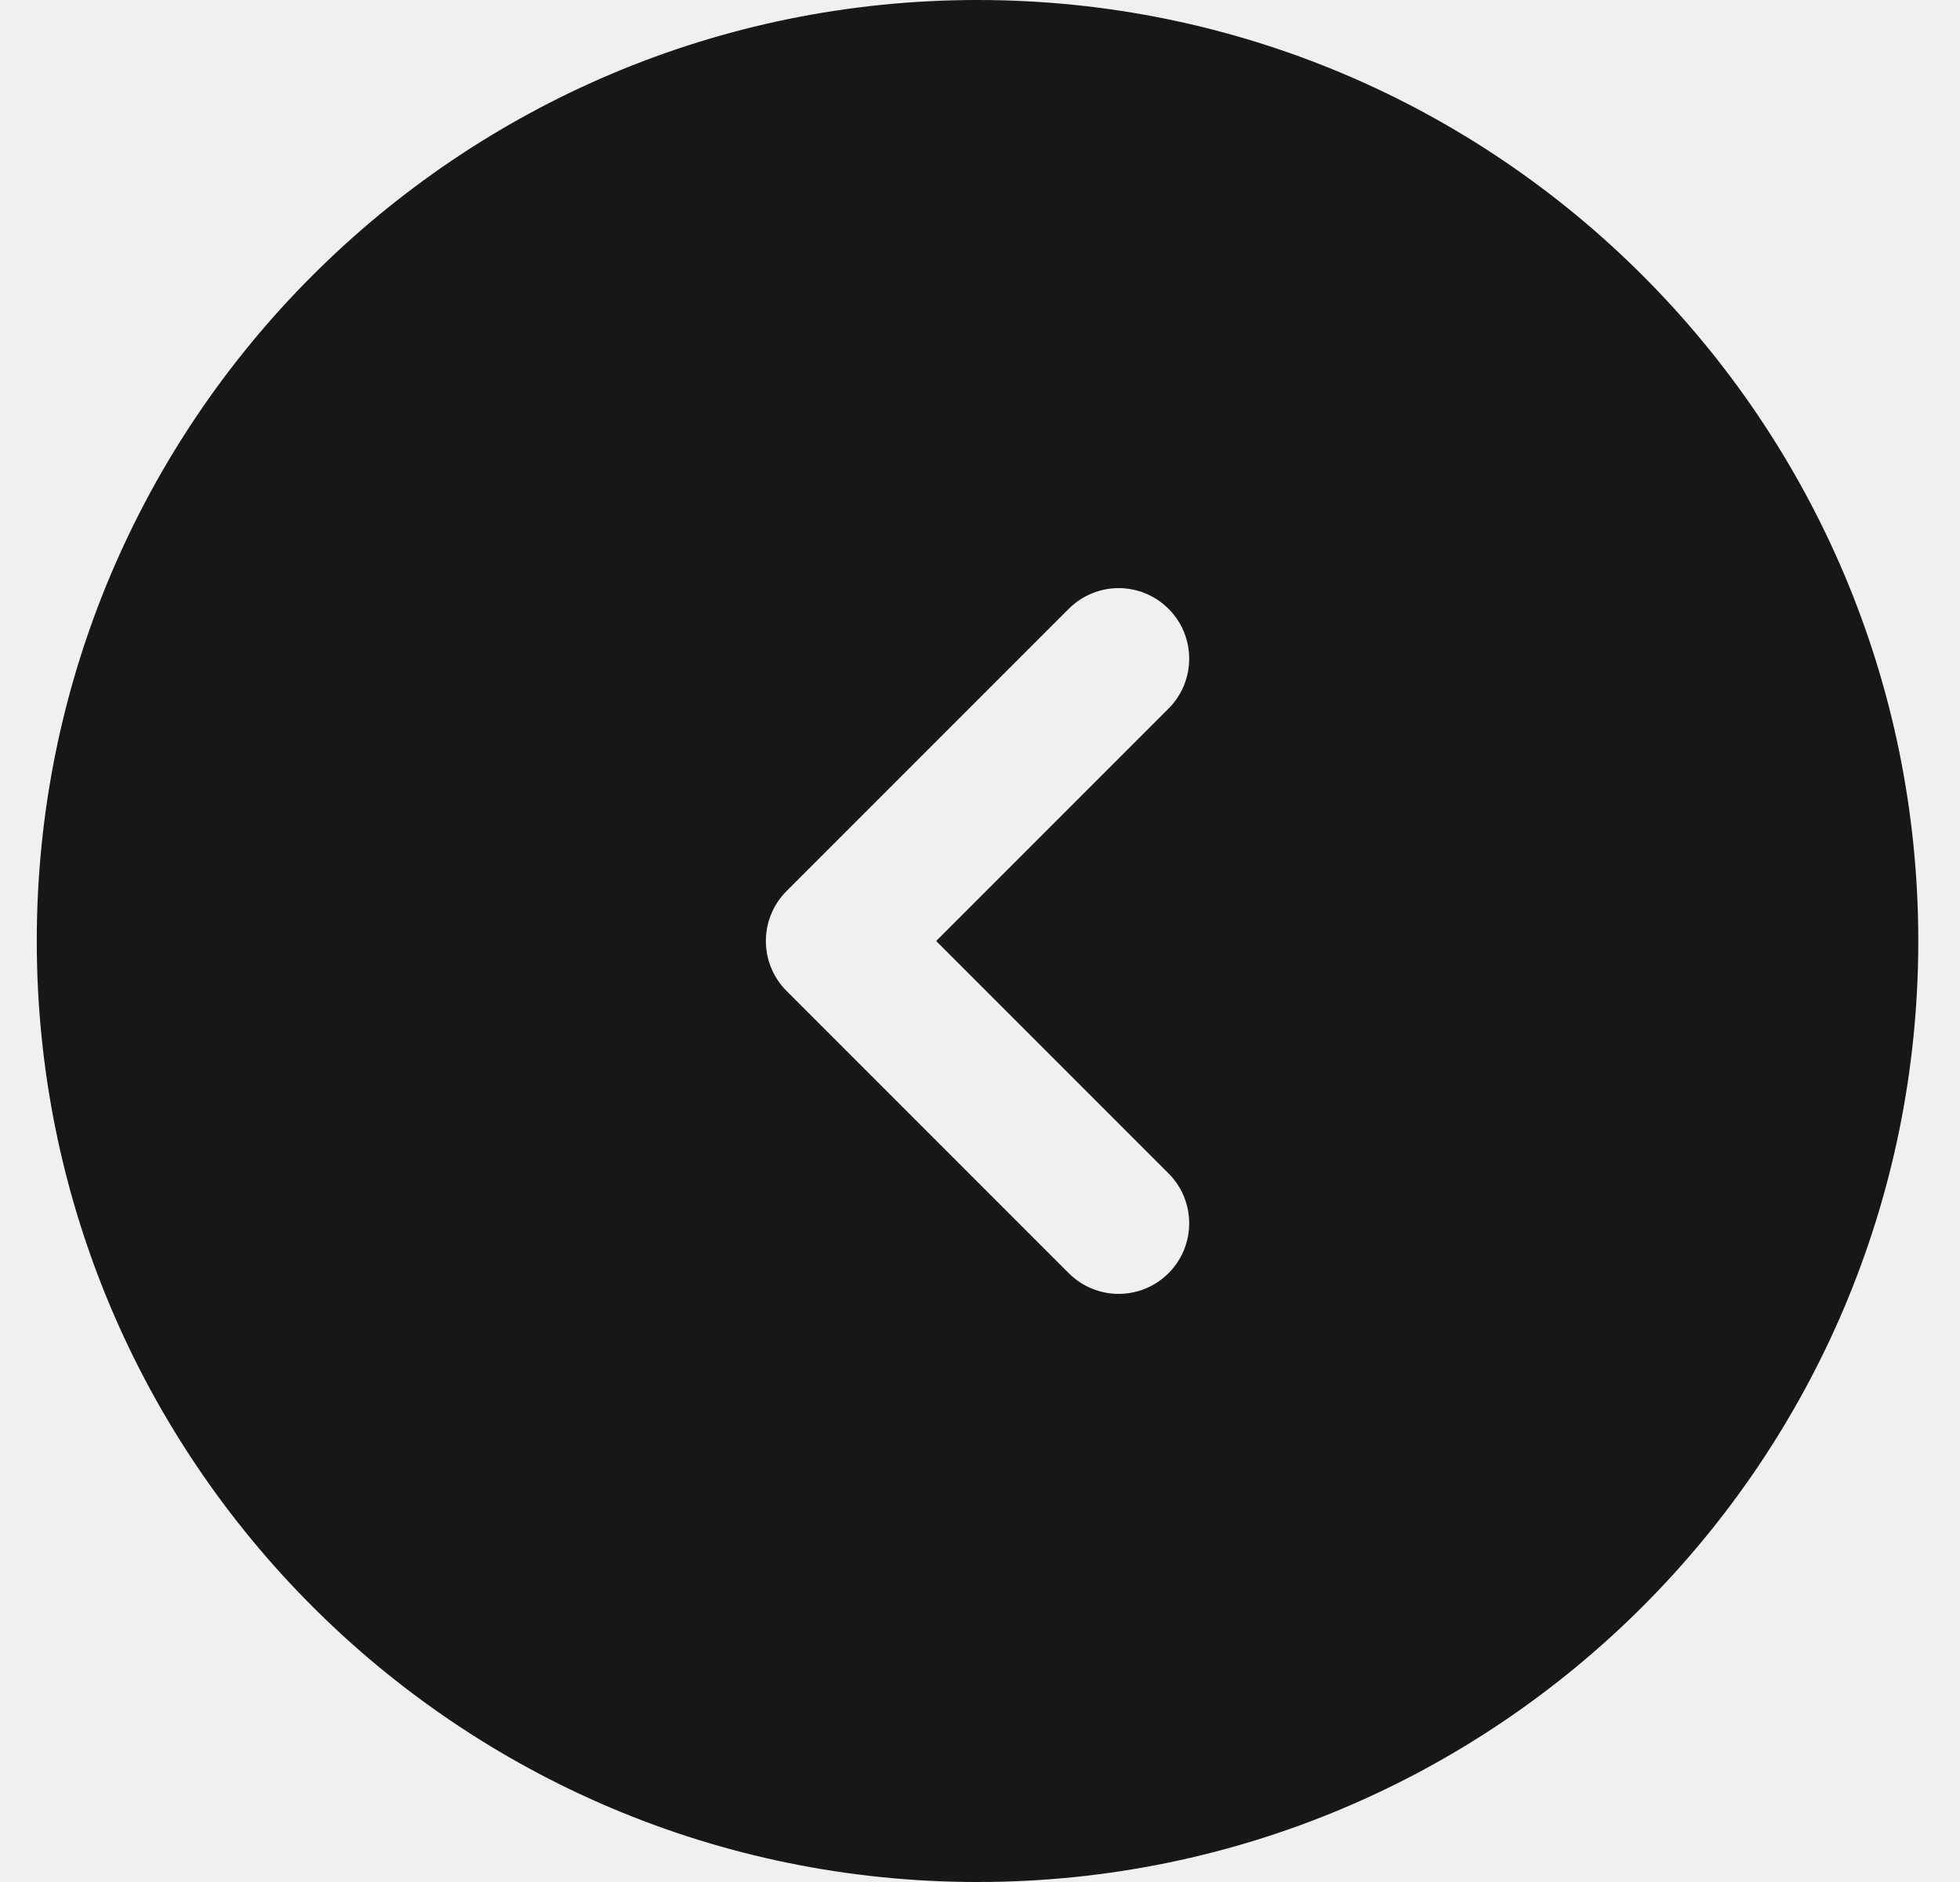
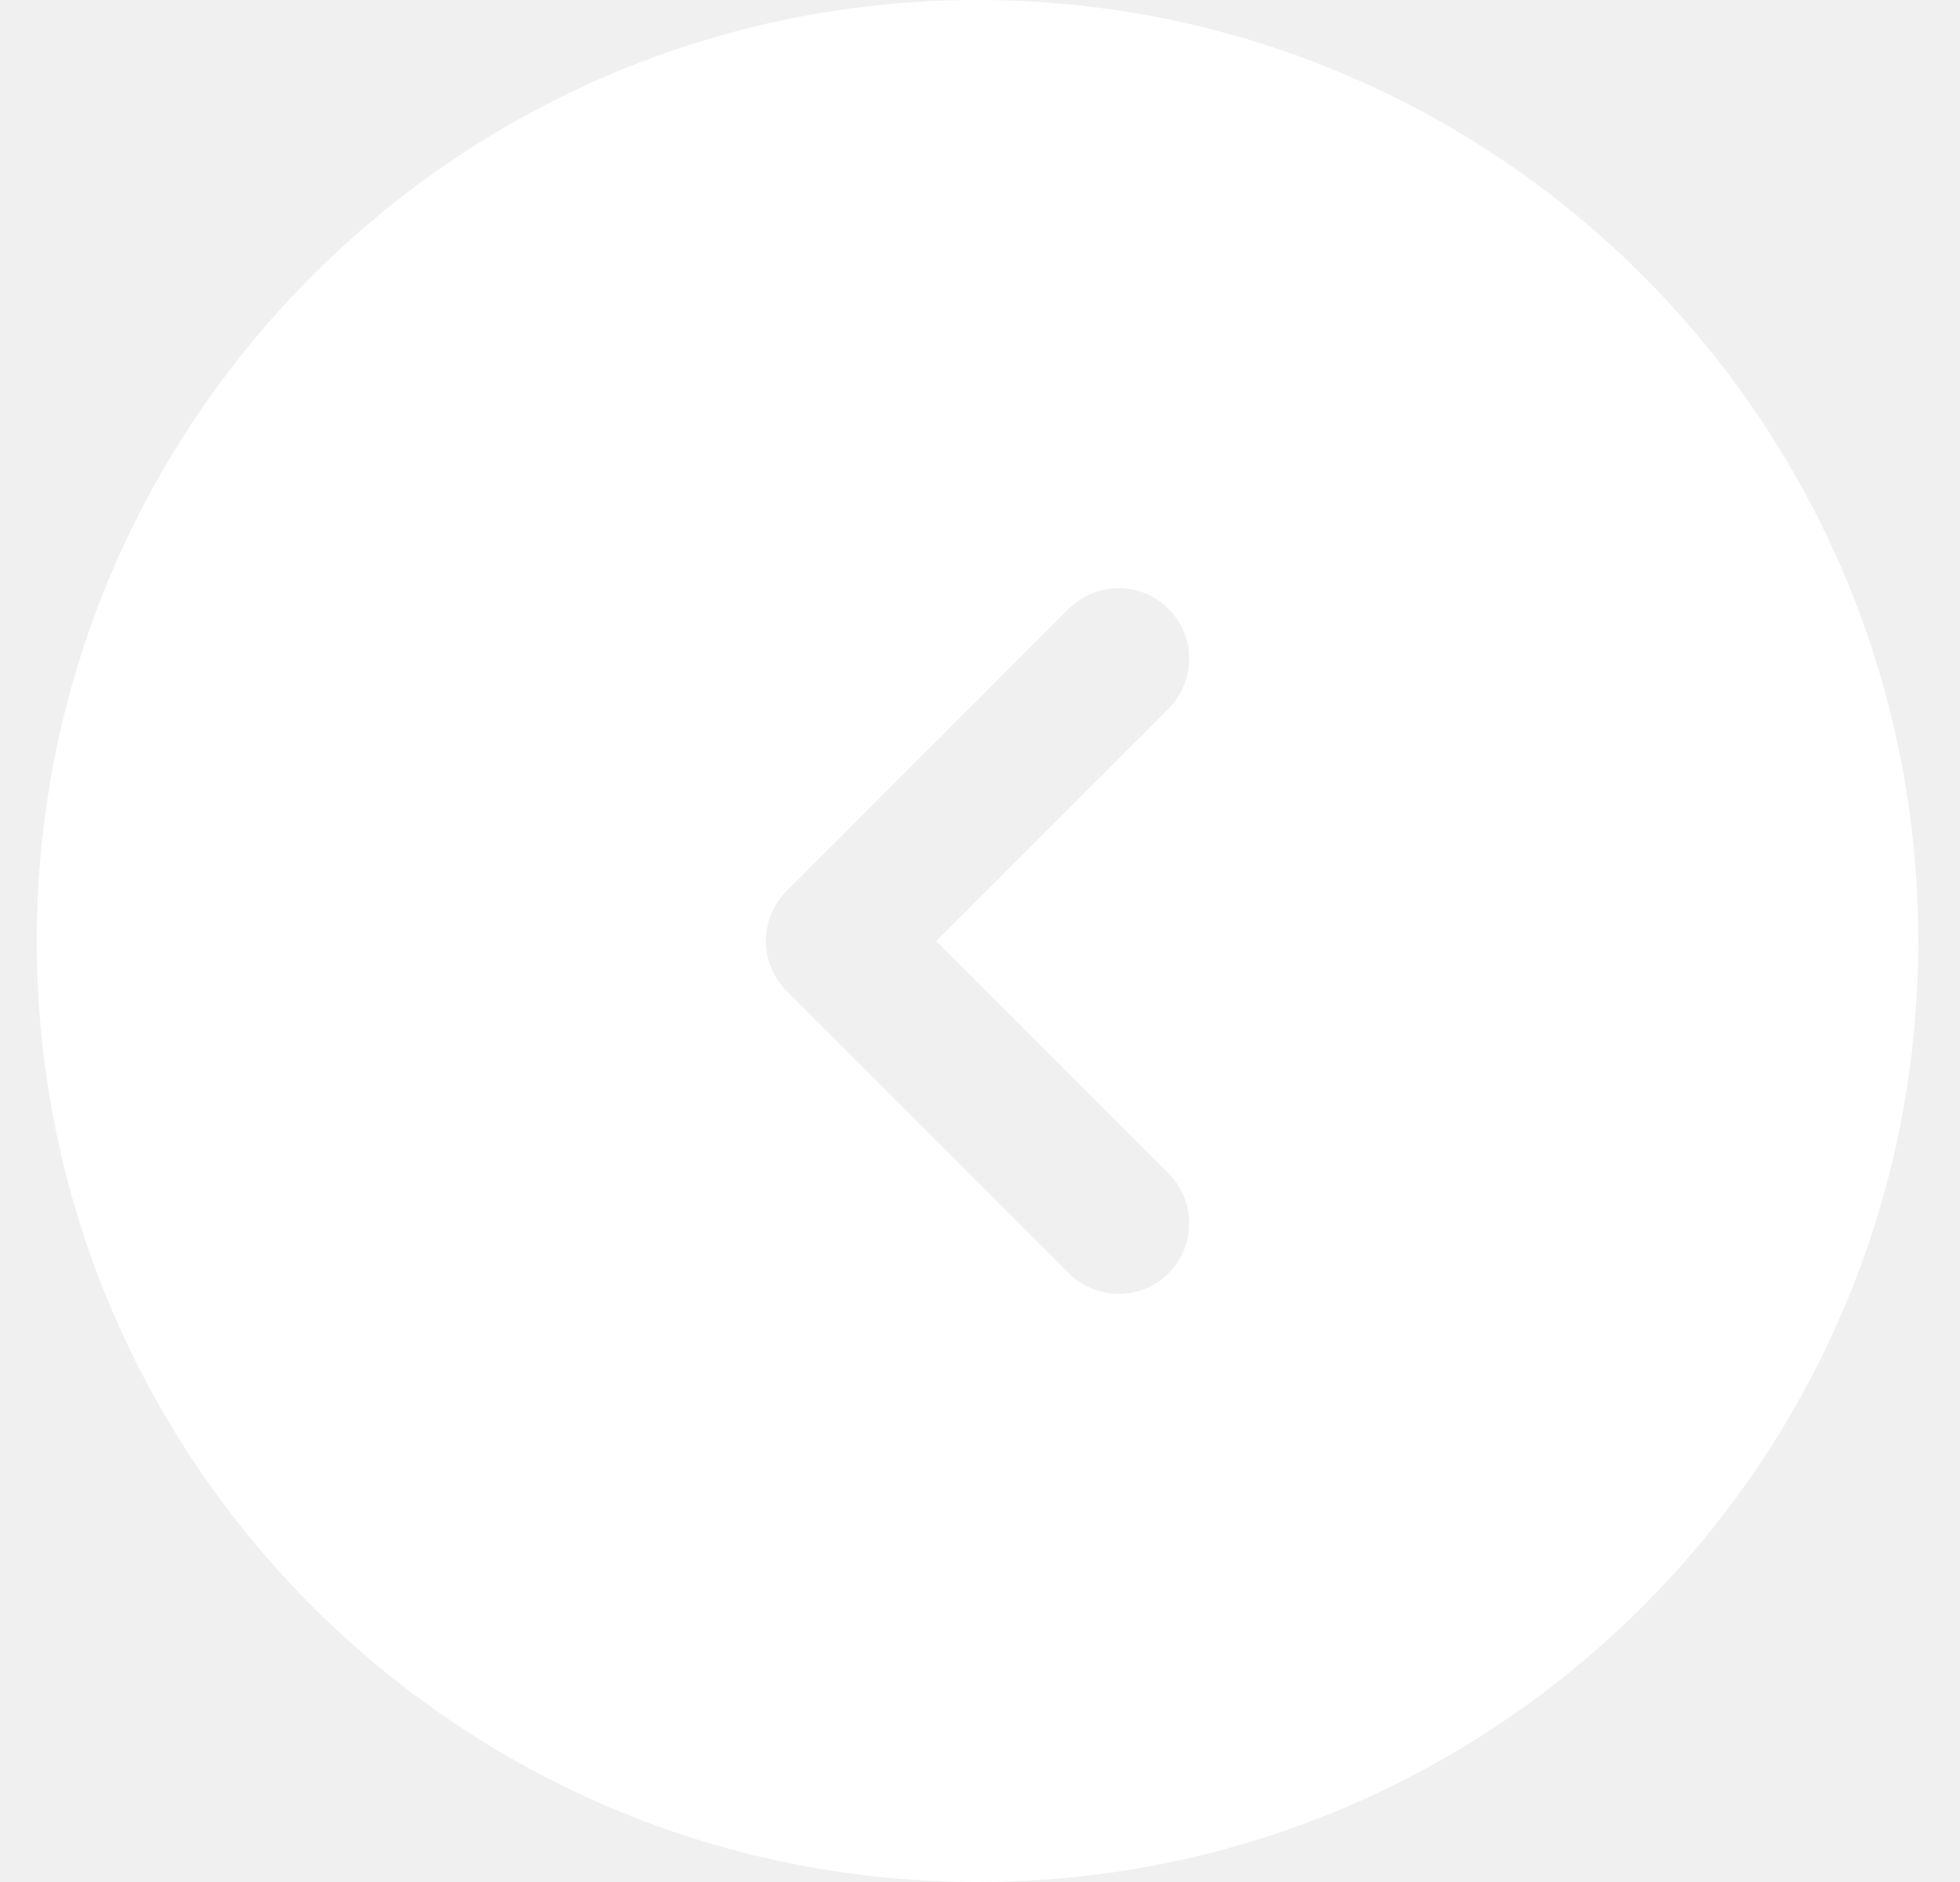
<svg xmlns="http://www.w3.org/2000/svg" width="25" height="24" viewBox="0 0 25 24" fill="none">
-   <path fill-rule="evenodd" clip-rule="evenodd" d="M12.469 24C19.096 24 24.468 18.627 24.468 12C24.468 5.373 19.096 0 12.469 0C5.841 0 0.469 5.373 0.469 12C0.469 18.627 5.841 24 12.469 24ZM14.905 7.764C15.256 8.115 15.256 8.685 14.905 9.036L11.941 12L14.905 14.964C15.256 15.315 15.256 15.885 14.905 16.236C14.553 16.588 13.984 16.588 13.632 16.236L10.032 12.636C9.681 12.285 9.681 11.715 10.032 11.364L13.632 7.764C13.984 7.412 14.553 7.412 14.905 7.764Z" fill="#161718" />
+   <path fill-rule="evenodd" clip-rule="evenodd" d="M12.469 24C19.096 24 24.468 18.627 24.468 12C24.468 5.373 19.096 0 12.469 0C5.841 0 0.469 5.373 0.469 12C0.469 18.627 5.841 24 12.469 24ZM14.905 7.764C15.256 8.115 15.256 8.685 14.905 9.036L11.941 12L14.905 14.964C15.256 15.315 15.256 15.885 14.905 16.236C14.553 16.588 13.984 16.588 13.632 16.236L10.032 12.636C9.681 12.285 9.681 11.715 10.032 11.364L13.632 7.764C13.984 7.412 14.553 7.412 14.905 7.764Z" fill="#fff" />
</svg>
